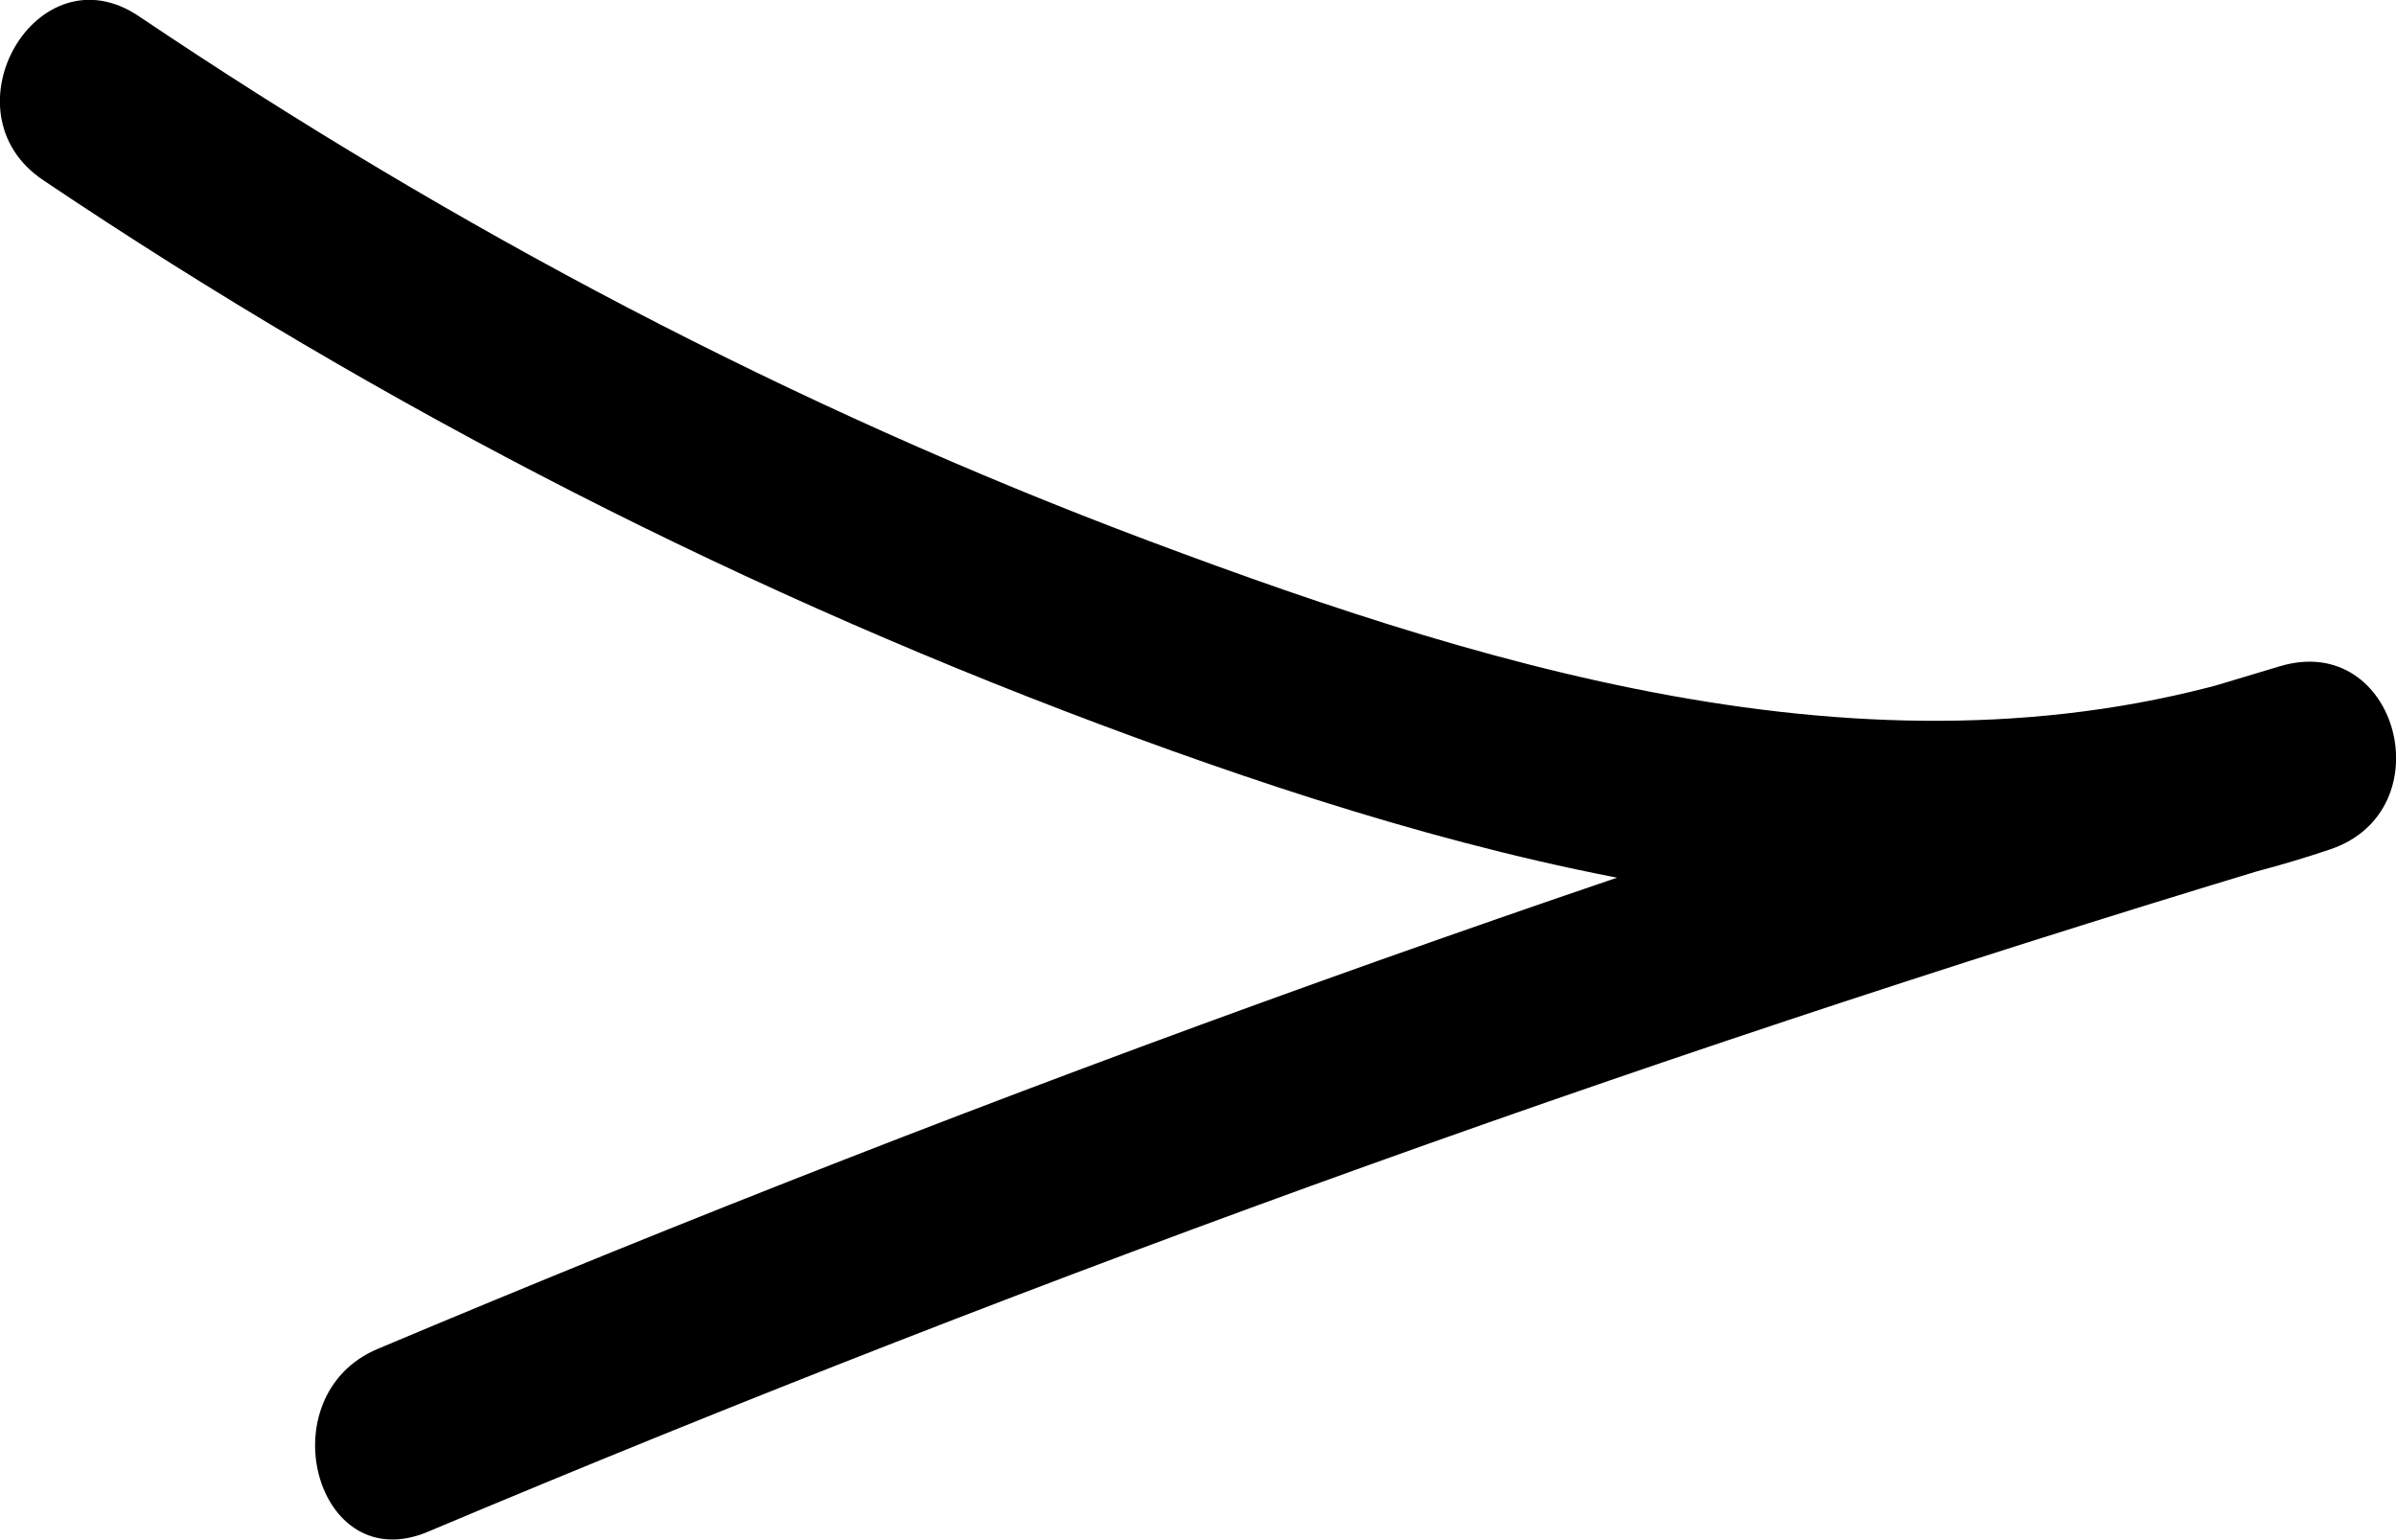
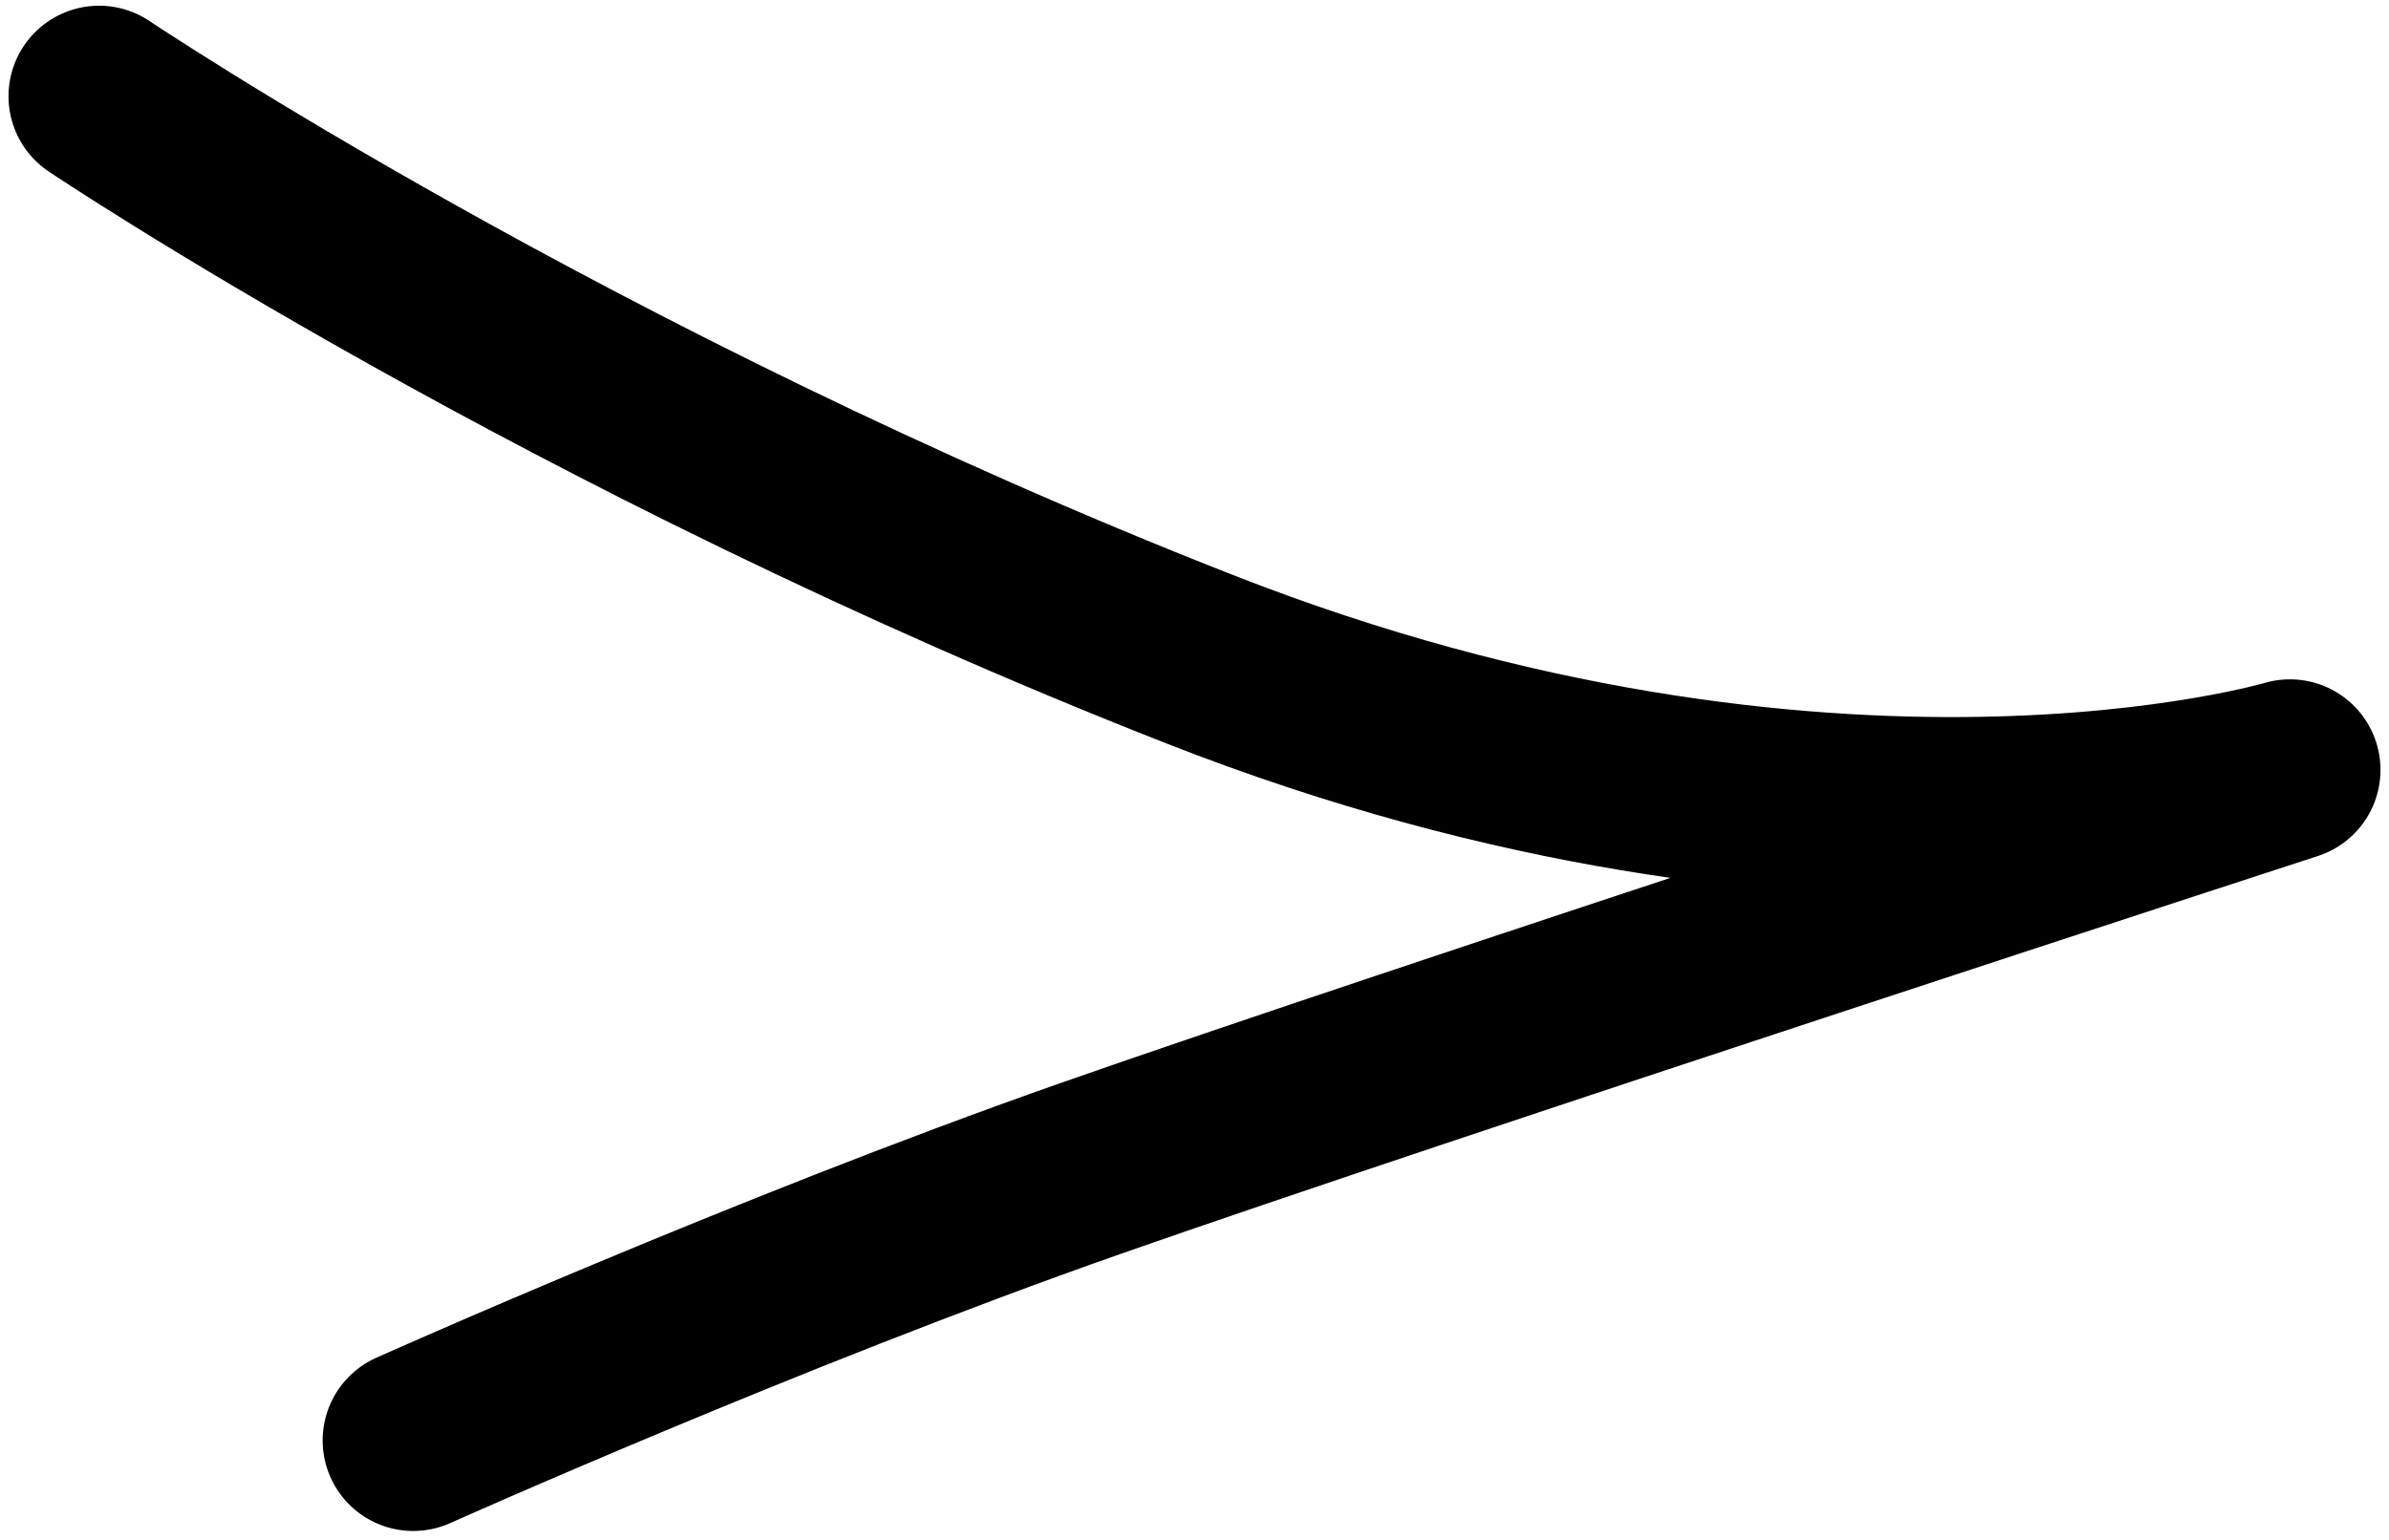
- <svg xmlns="http://www.w3.org/2000/svg" version="1.1" id="Layer_1" x="0px" y="0px" viewBox="0 0 12.626 8.113" enable-background="new 0 0 12.626 8.113" xml:space="preserve">
-   <path fill="currentColor" d="M0.227,0.949c1.795,1.207,3.727,2.195,5.759,2.939c1.999,0.732,4.207,1.293,6.294,0.588  c0.604-0.205,0.356-1.15-0.265-0.965C8.609,4.527,5.265,5.729,1.99,7.109C1.406,7.355,1.663,8.324,2.256,8.072  c3.274-1.379,6.619-2.58,10.023-3.596c-0.088-0.322-0.177-0.644-0.265-0.965c-1.987,0.672-4.071,0.049-5.959-0.66  c-1.88-0.705-3.66-1.646-5.324-2.766C0.195-0.275-0.306,0.591,0.227,0.949" />
+ <svg xmlns="http://www.w3.org/2000/svg" version="1.1" id="Layer_1" x="0px" y="0px" viewBox="-12.688 8.5 26.375 17" enable-background="new -12.688 8.5 26.375 17" xml:space="preserve">
+   <path fill="none" stroke="currentColor" stroke-width="2" stroke-linecap="round" stroke-linejoin="round" stroke-miterlimit="10" d="  M-11.594,9.563c0,0,5.193,3.488,12.156,6.219s12.031,1.22,12.031,1.22s-9.688,3.155-13.25,4.405s-7.469,3-7.469,3" />
</svg>
